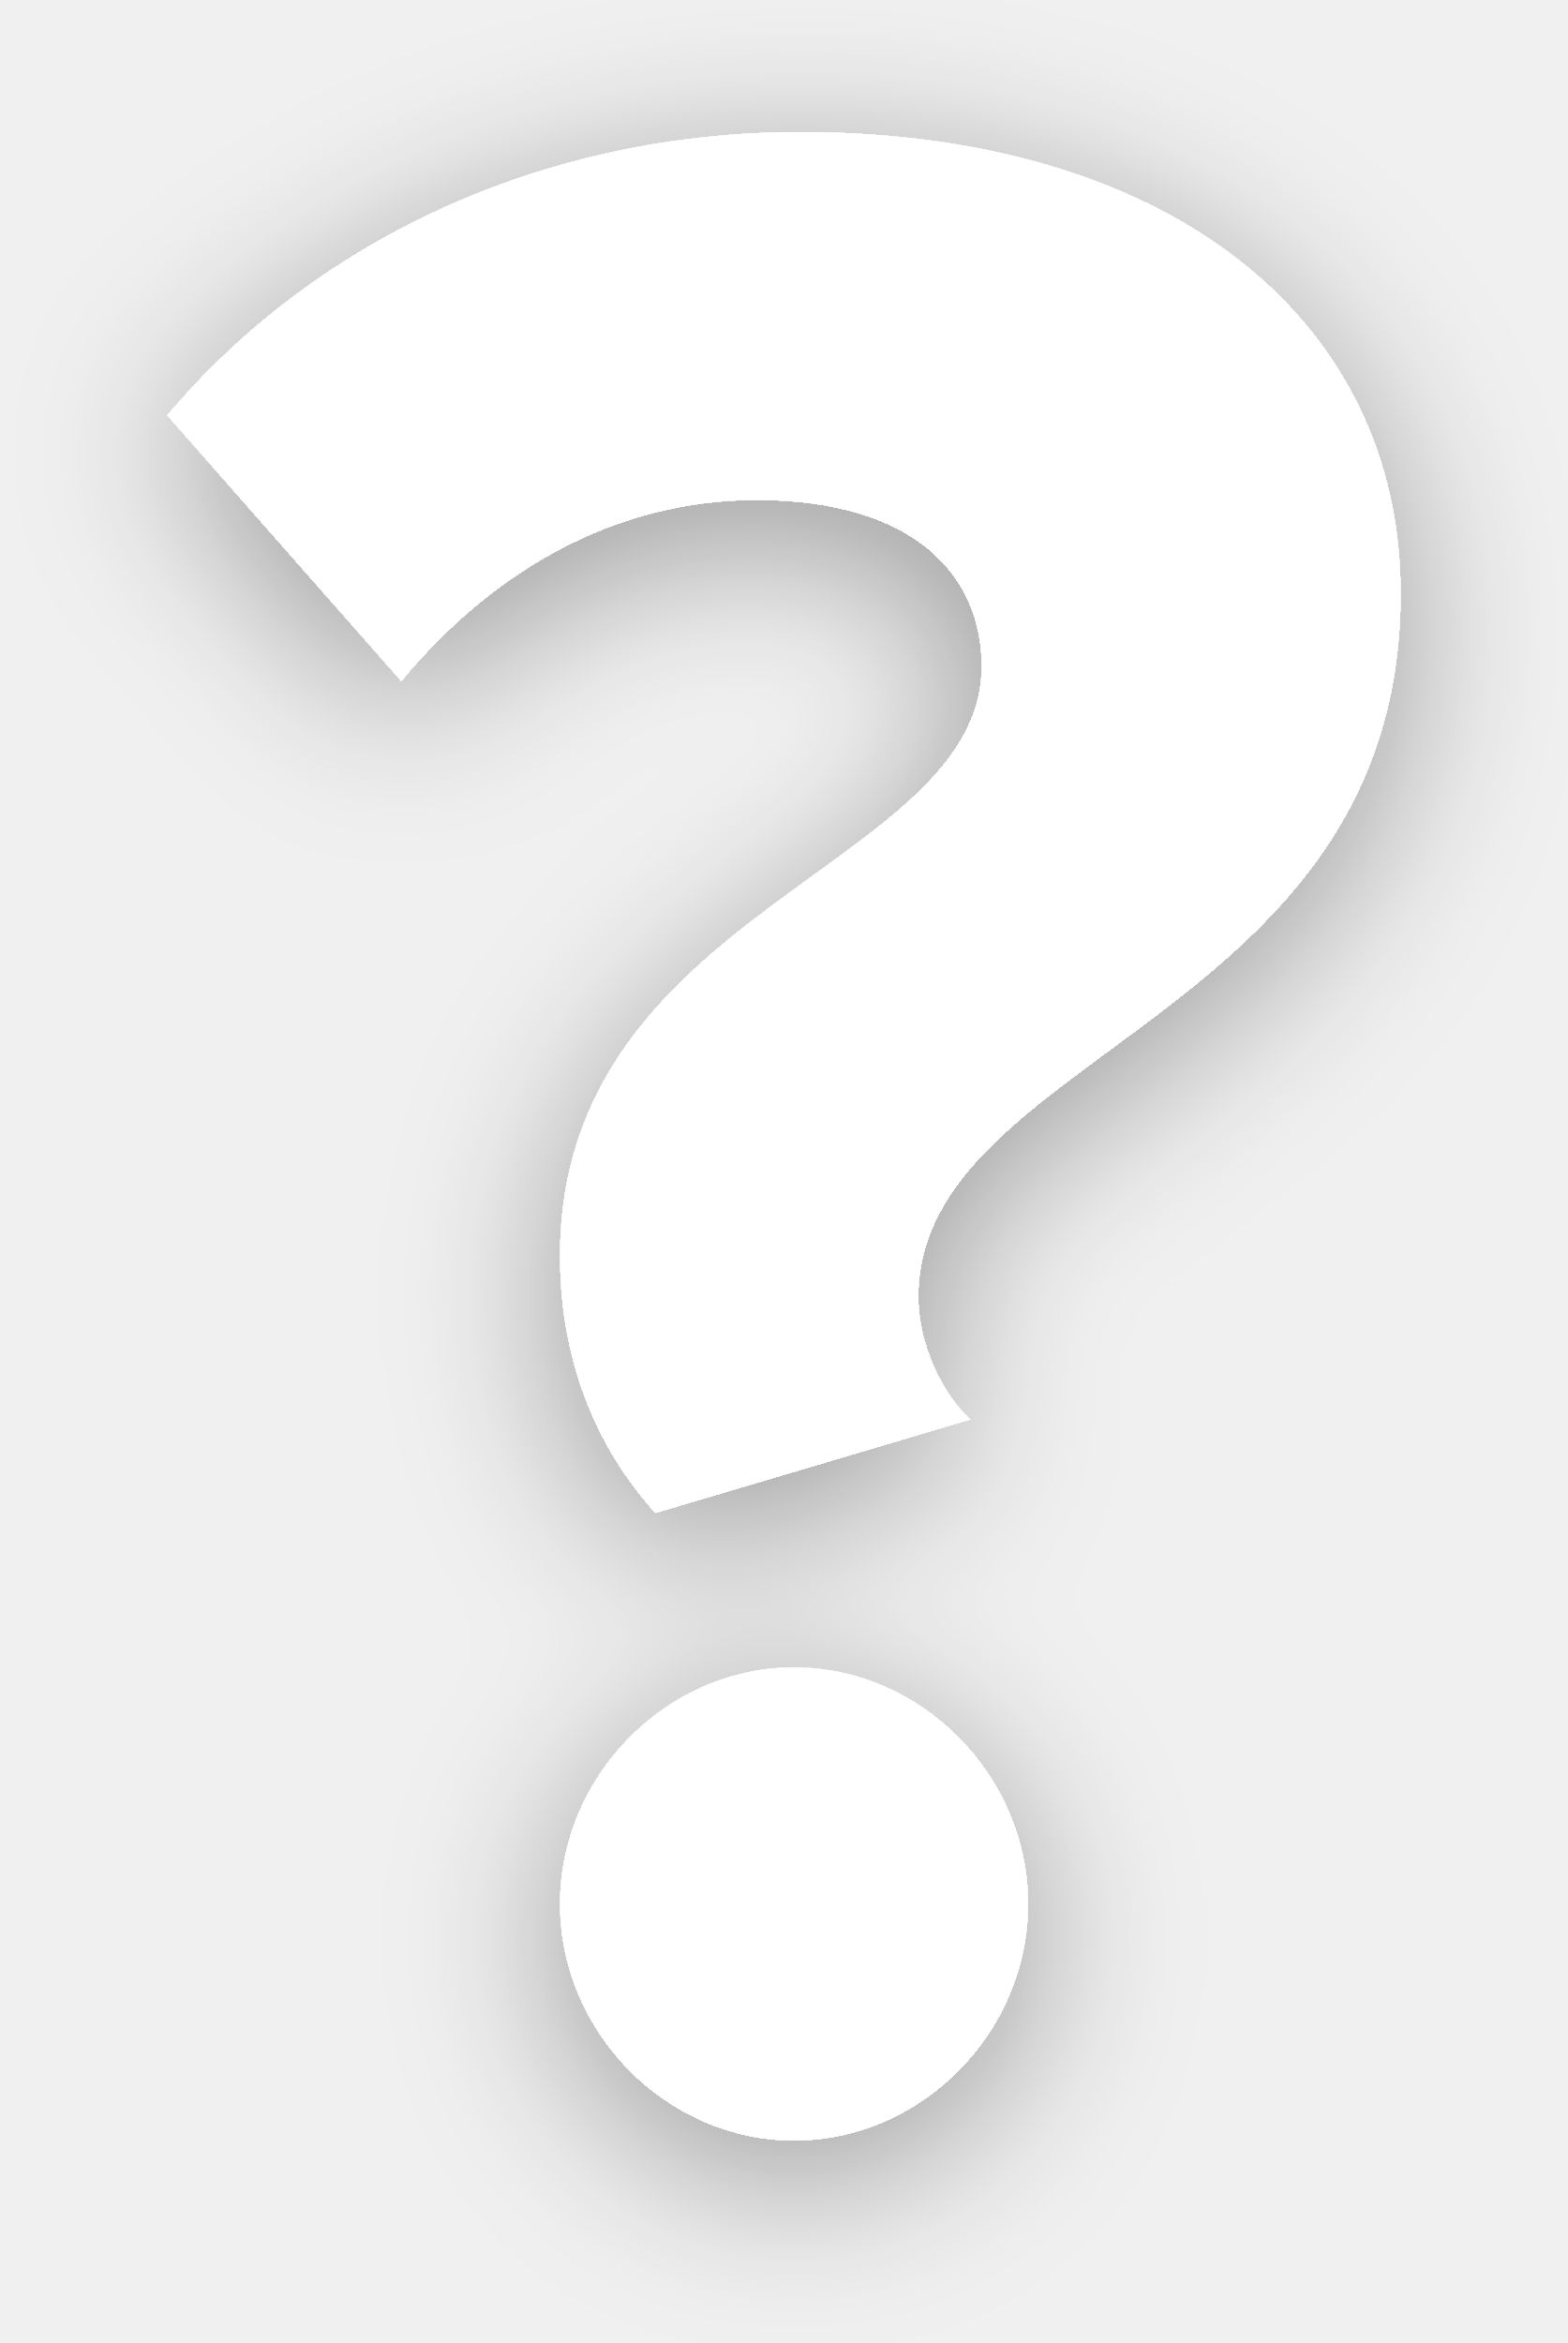
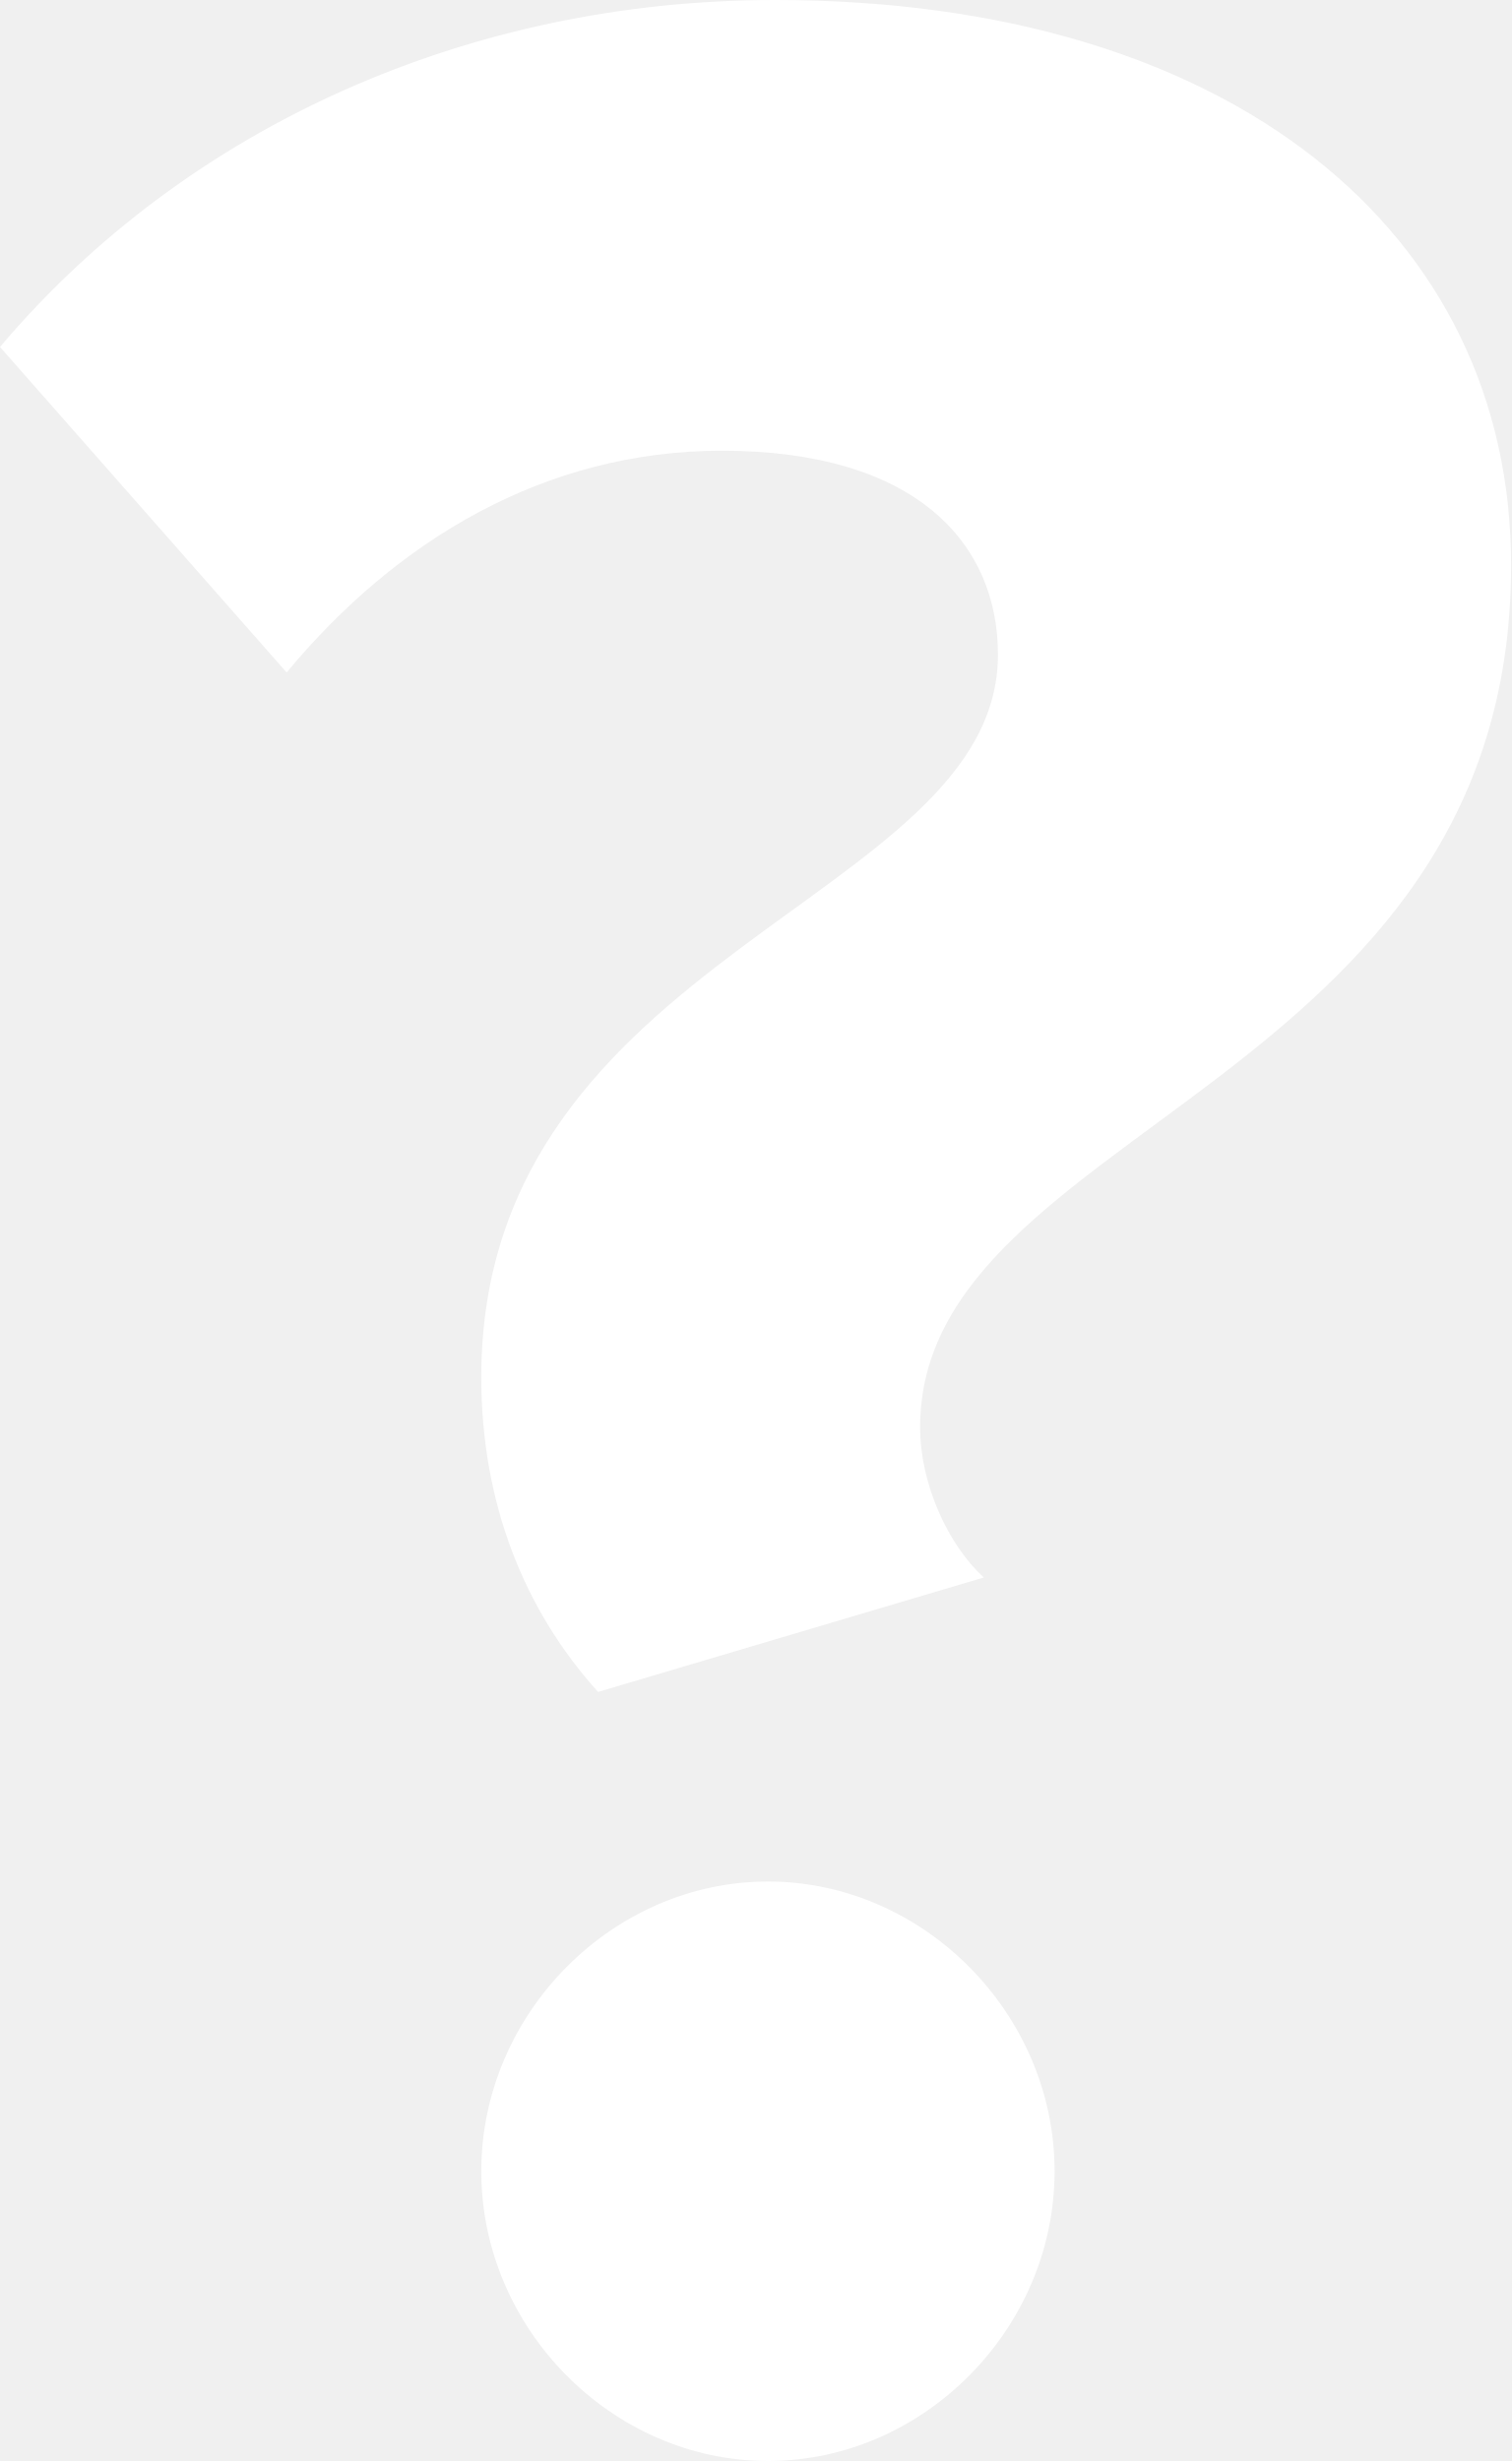
- <svg xmlns="http://www.w3.org/2000/svg" width="178" height="266" viewBox="0 0 178 266" fill="none">
-   <g filter="url(#filter0_d_167_4486)">
-     <path d="M74.41 171.75L110.148 161.145C106.869 158.163 104.246 152.529 104.246 147.227C104.246 119.39 159 115.744 159 67.361C159 36.541 133.098 15 90.803 15C62.607 15 36.377 26.599 19 47.145L45.557 77.302C55.721 65.041 69.492 56.756 85.885 56.756C103.918 56.756 111.459 65.372 111.459 75.645C111.459 98.512 63.59 103.151 63.59 142.587C63.59 154.186 67.525 164.128 74.41 171.75ZM90.147 243C104.574 243 116.705 230.738 116.705 216.157C116.705 201.576 104.574 189.314 90.147 189.314C75.721 189.314 63.59 201.576 63.59 216.157C63.59 230.738 75.721 243 90.147 243Z" fill="white" />
-   </g>
-   <defs>
-     <filter id="filter0_d_167_4486" x="0" y="0" width="178" height="266" filterUnits="userSpaceOnUse" color-interpolation-filters="sRGB">
-       <feFlood flood-opacity="0" result="BackgroundImageFix" />
-       <feColorMatrix in="SourceAlpha" type="matrix" values="0 0 0 0 0 0 0 0 0 0 0 0 0 0 0 0 0 0 127 0" result="hardAlpha" />
-       <feOffset dy="4" />
-       <feGaussianBlur stdDeviation="9.5" />
-       <feComposite in2="hardAlpha" operator="out" />
-       <feColorMatrix type="matrix" values="0 0 0 0 0 0 0 0 0 0 0 0 0 0 0 0 0 0 0.35 0" />
-       <feBlend mode="normal" in2="BackgroundImageFix" result="effect1_dropShadow_167_4486" />
-       <feBlend mode="normal" in="SourceGraphic" in2="effect1_dropShadow_167_4486" result="shape" />
-     </filter>
-   </defs>
+ <svg xmlns="http://www.w3.org/2000/svg" width="140" height="228" viewBox="0 0 140 228" fill="none">
+   <path d="M55.41 156.75L91.147 146.145C87.869 143.163 85.246 137.529 85.246 132.227C85.246 104.39 140 100.744 140 52.361C140 21.541 114.098 0 71.803 0C43.607 0 17.377 11.599 0 32.145L26.557 62.302C36.721 50.041 50.492 41.756 66.885 41.756C84.918 41.756 92.459 50.372 92.459 60.645C92.459 83.512 44.59 88.151 44.59 127.587C44.59 139.186 48.525 149.128 55.41 156.75ZM71.147 228C85.574 228 97.705 215.738 97.705 201.157C97.705 186.576 85.574 174.314 71.147 174.314C56.721 174.314 44.59 186.576 44.59 201.157C44.59 215.738 56.721 228 71.147 228Z" fill="white" />
</svg>
